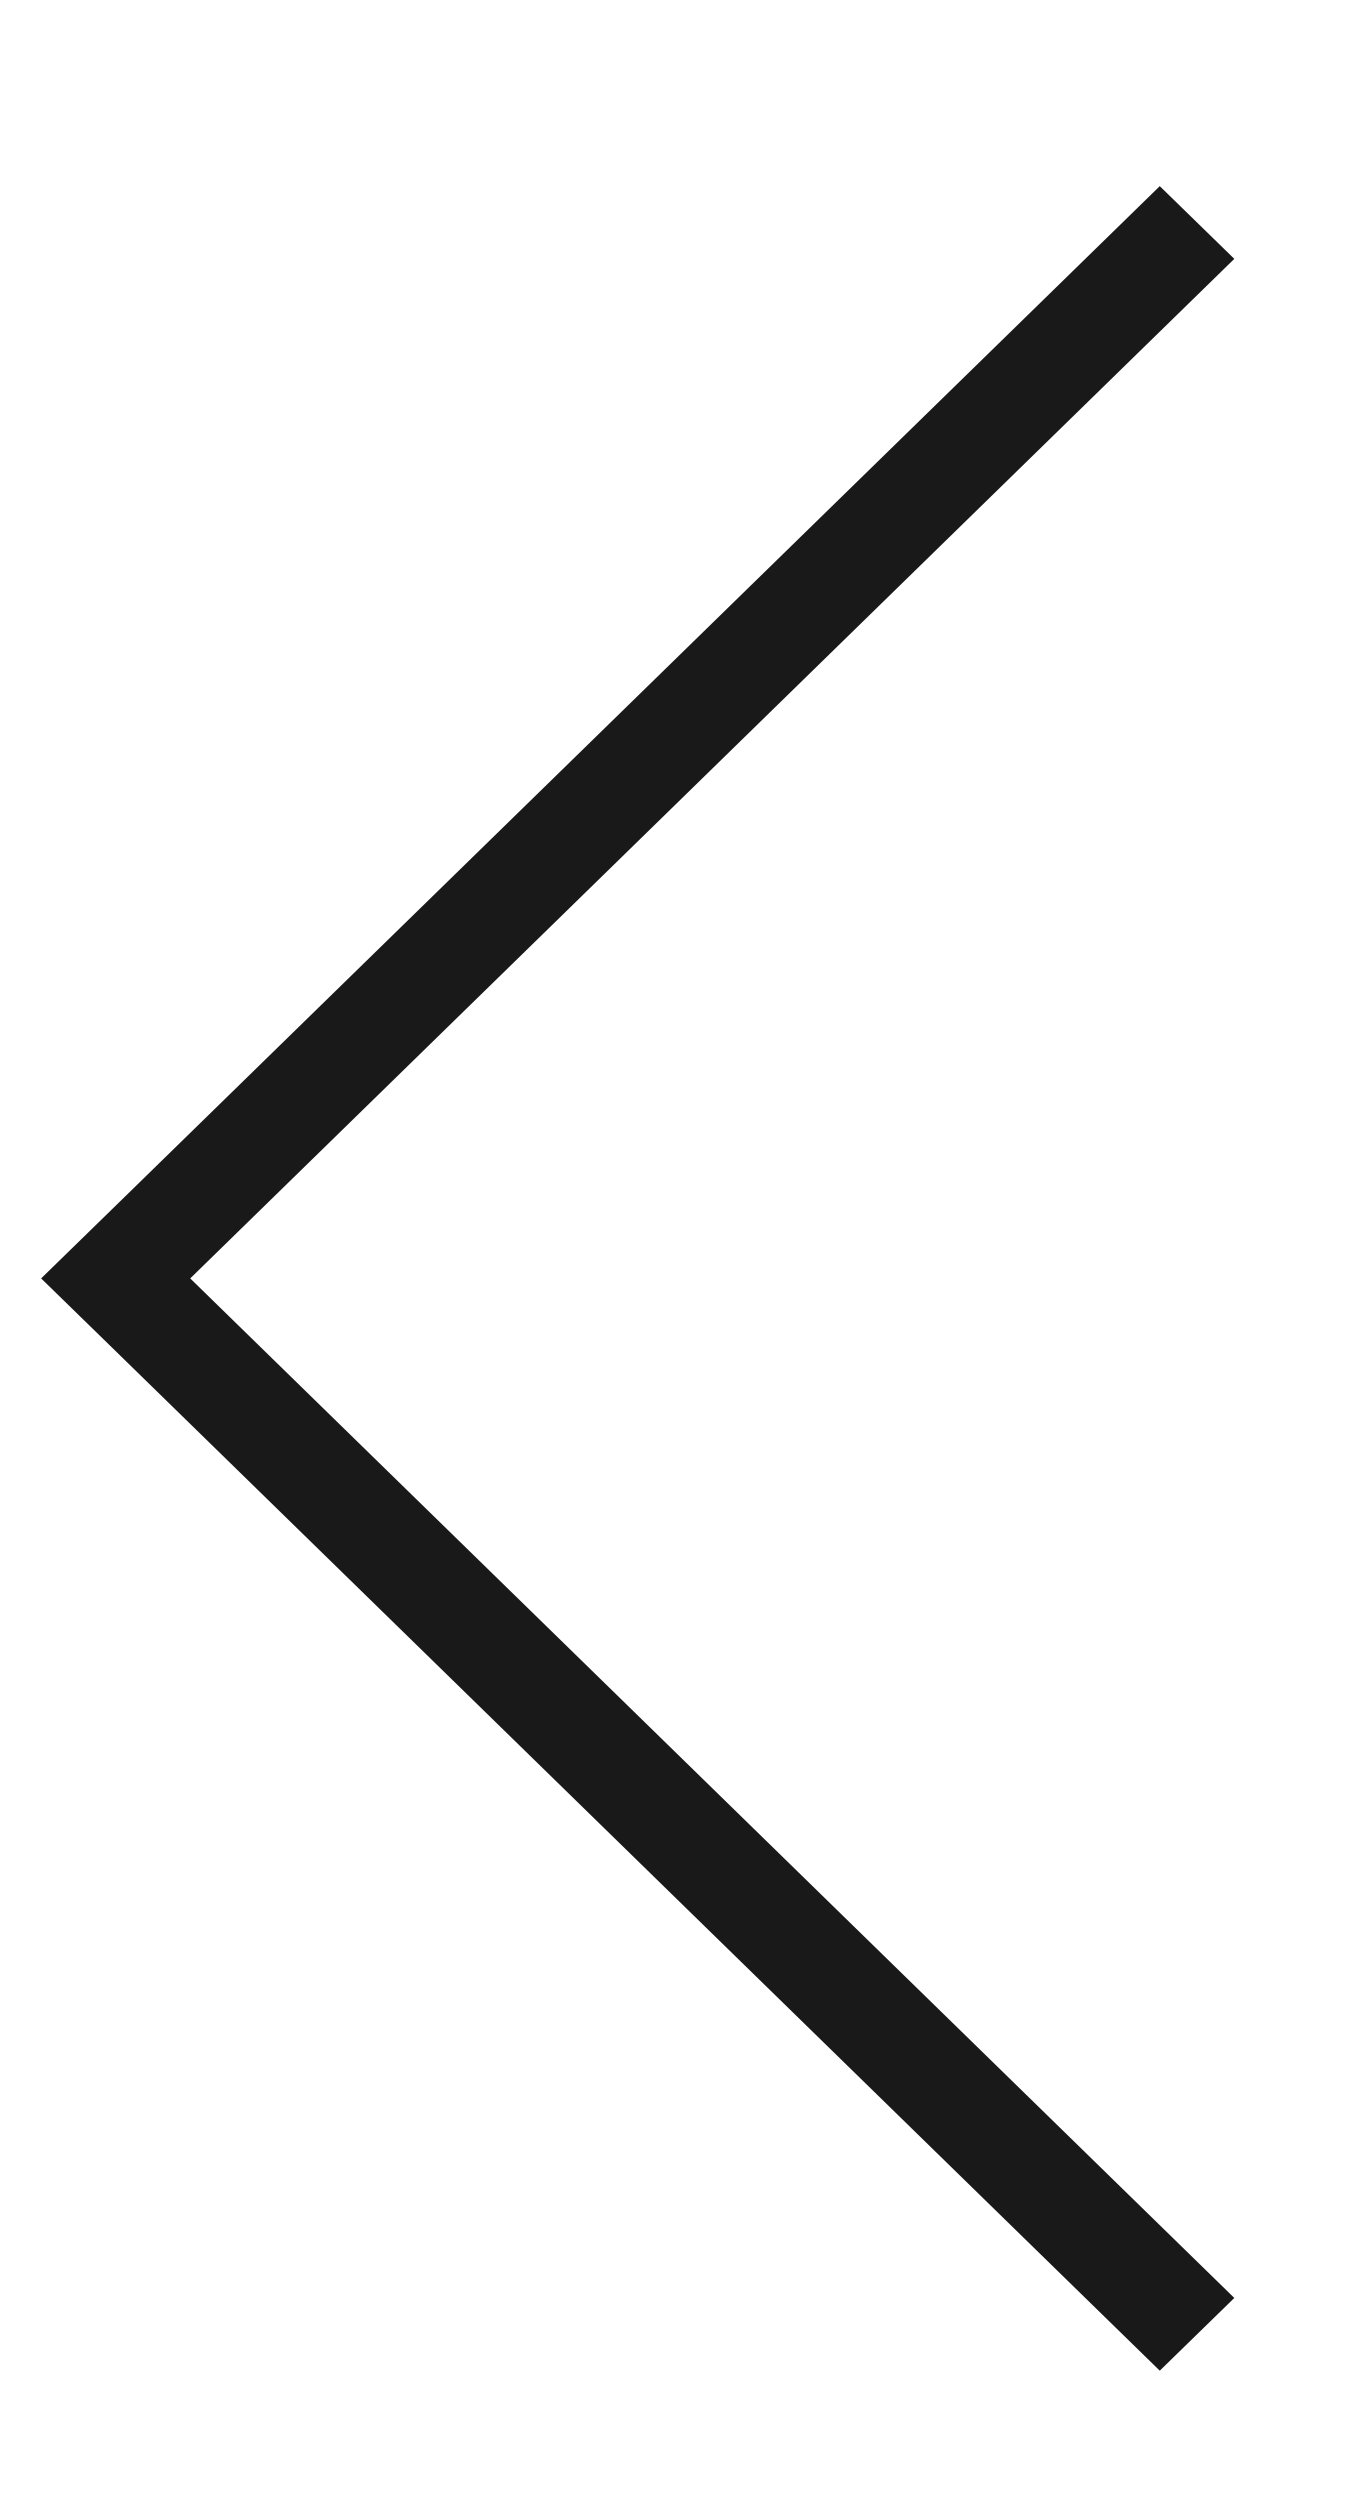
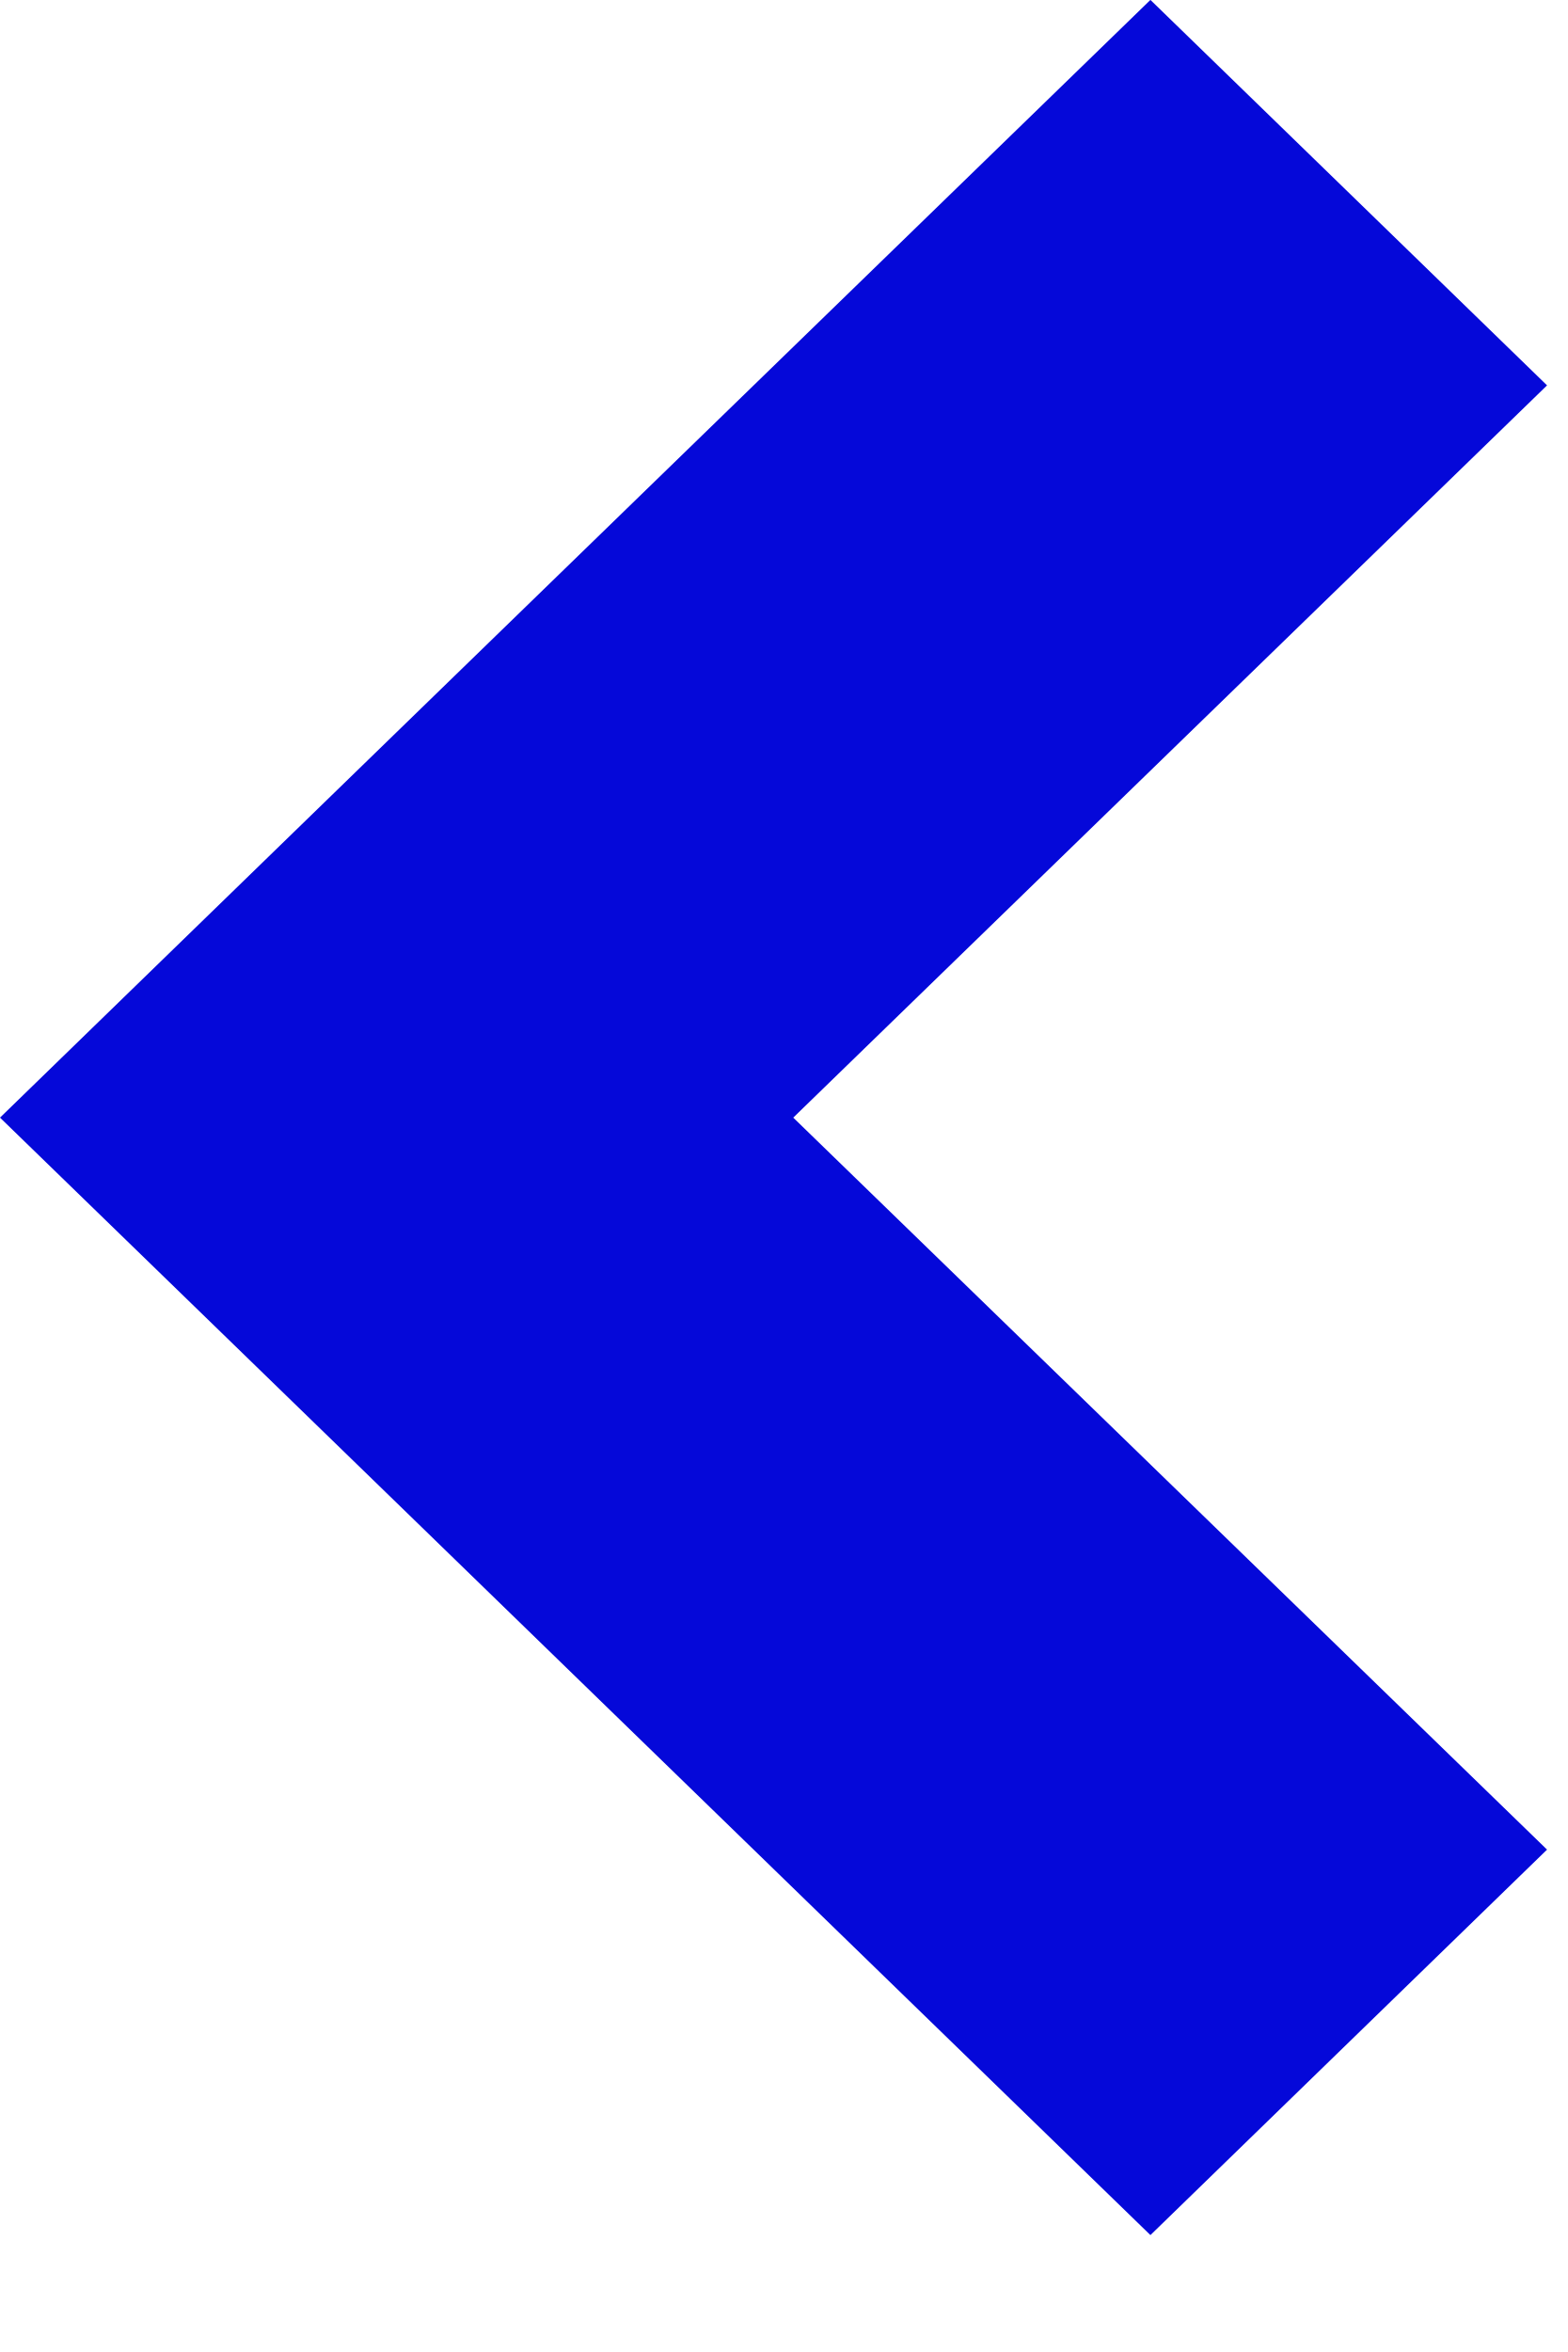
- <svg xmlns="http://www.w3.org/2000/svg" width="6px" height="11px" viewBox="0 0 6 11" version="1.1">
-   <defs />
-   <g id="Matching-(Correos)" stroke="none" stroke-width="1" fill="none" fill-rule="evenodd" fill-opacity="0.9">
-     <g id="Matchview" transform="translate(-1098, -599)" fill="#000000" fill-rule="nonzero">
-       <g id="Group-6" transform="translate(843, 582)">
-         <g id="Group-17" transform="translate(255, 17)">
-           <polygon id="Shape" transform="translate(2.805978, 5.625) scale(-1, 1) translate(-2.805978, -5.625) " points="0.181 1.139 0.509 0.819 5.103 5.305 5.431 5.625 5.103 5.945 0.509 10.431 0.181 10.111 4.775 5.625" />
+ <svg xmlns="http://www.w3.org/2000/svg" width="6px" height="9px" viewBox="0 0 6 9" version="1.1">
+   <g id="RUBRIX" stroke="none" stroke-width="1" fill="none" fill-rule="evenodd">
+     <g id="Annotation-mode-small-screen-Copy-3" transform="translate(-1203, -228)" fill="#0508D9">
+       <g id="Group-28" transform="translate(1195, 210)">
+         <g id="Group-26" transform="translate(8, 12)">
+           <g id="Group-32">
+             <polygon id="Path" transform="translate(2.960526, 10.27632) scale(1, -1) translate(-2.960526, -10.27632) " points="3.036 10.276 5.921 13.078 4.403 14.553 1.518 11.751 0 10.276 1.518 8.802 4.403 6 5.921 7.475" />
+           </g>
        </g>
      </g>
    </g>
  </g>
</svg>
